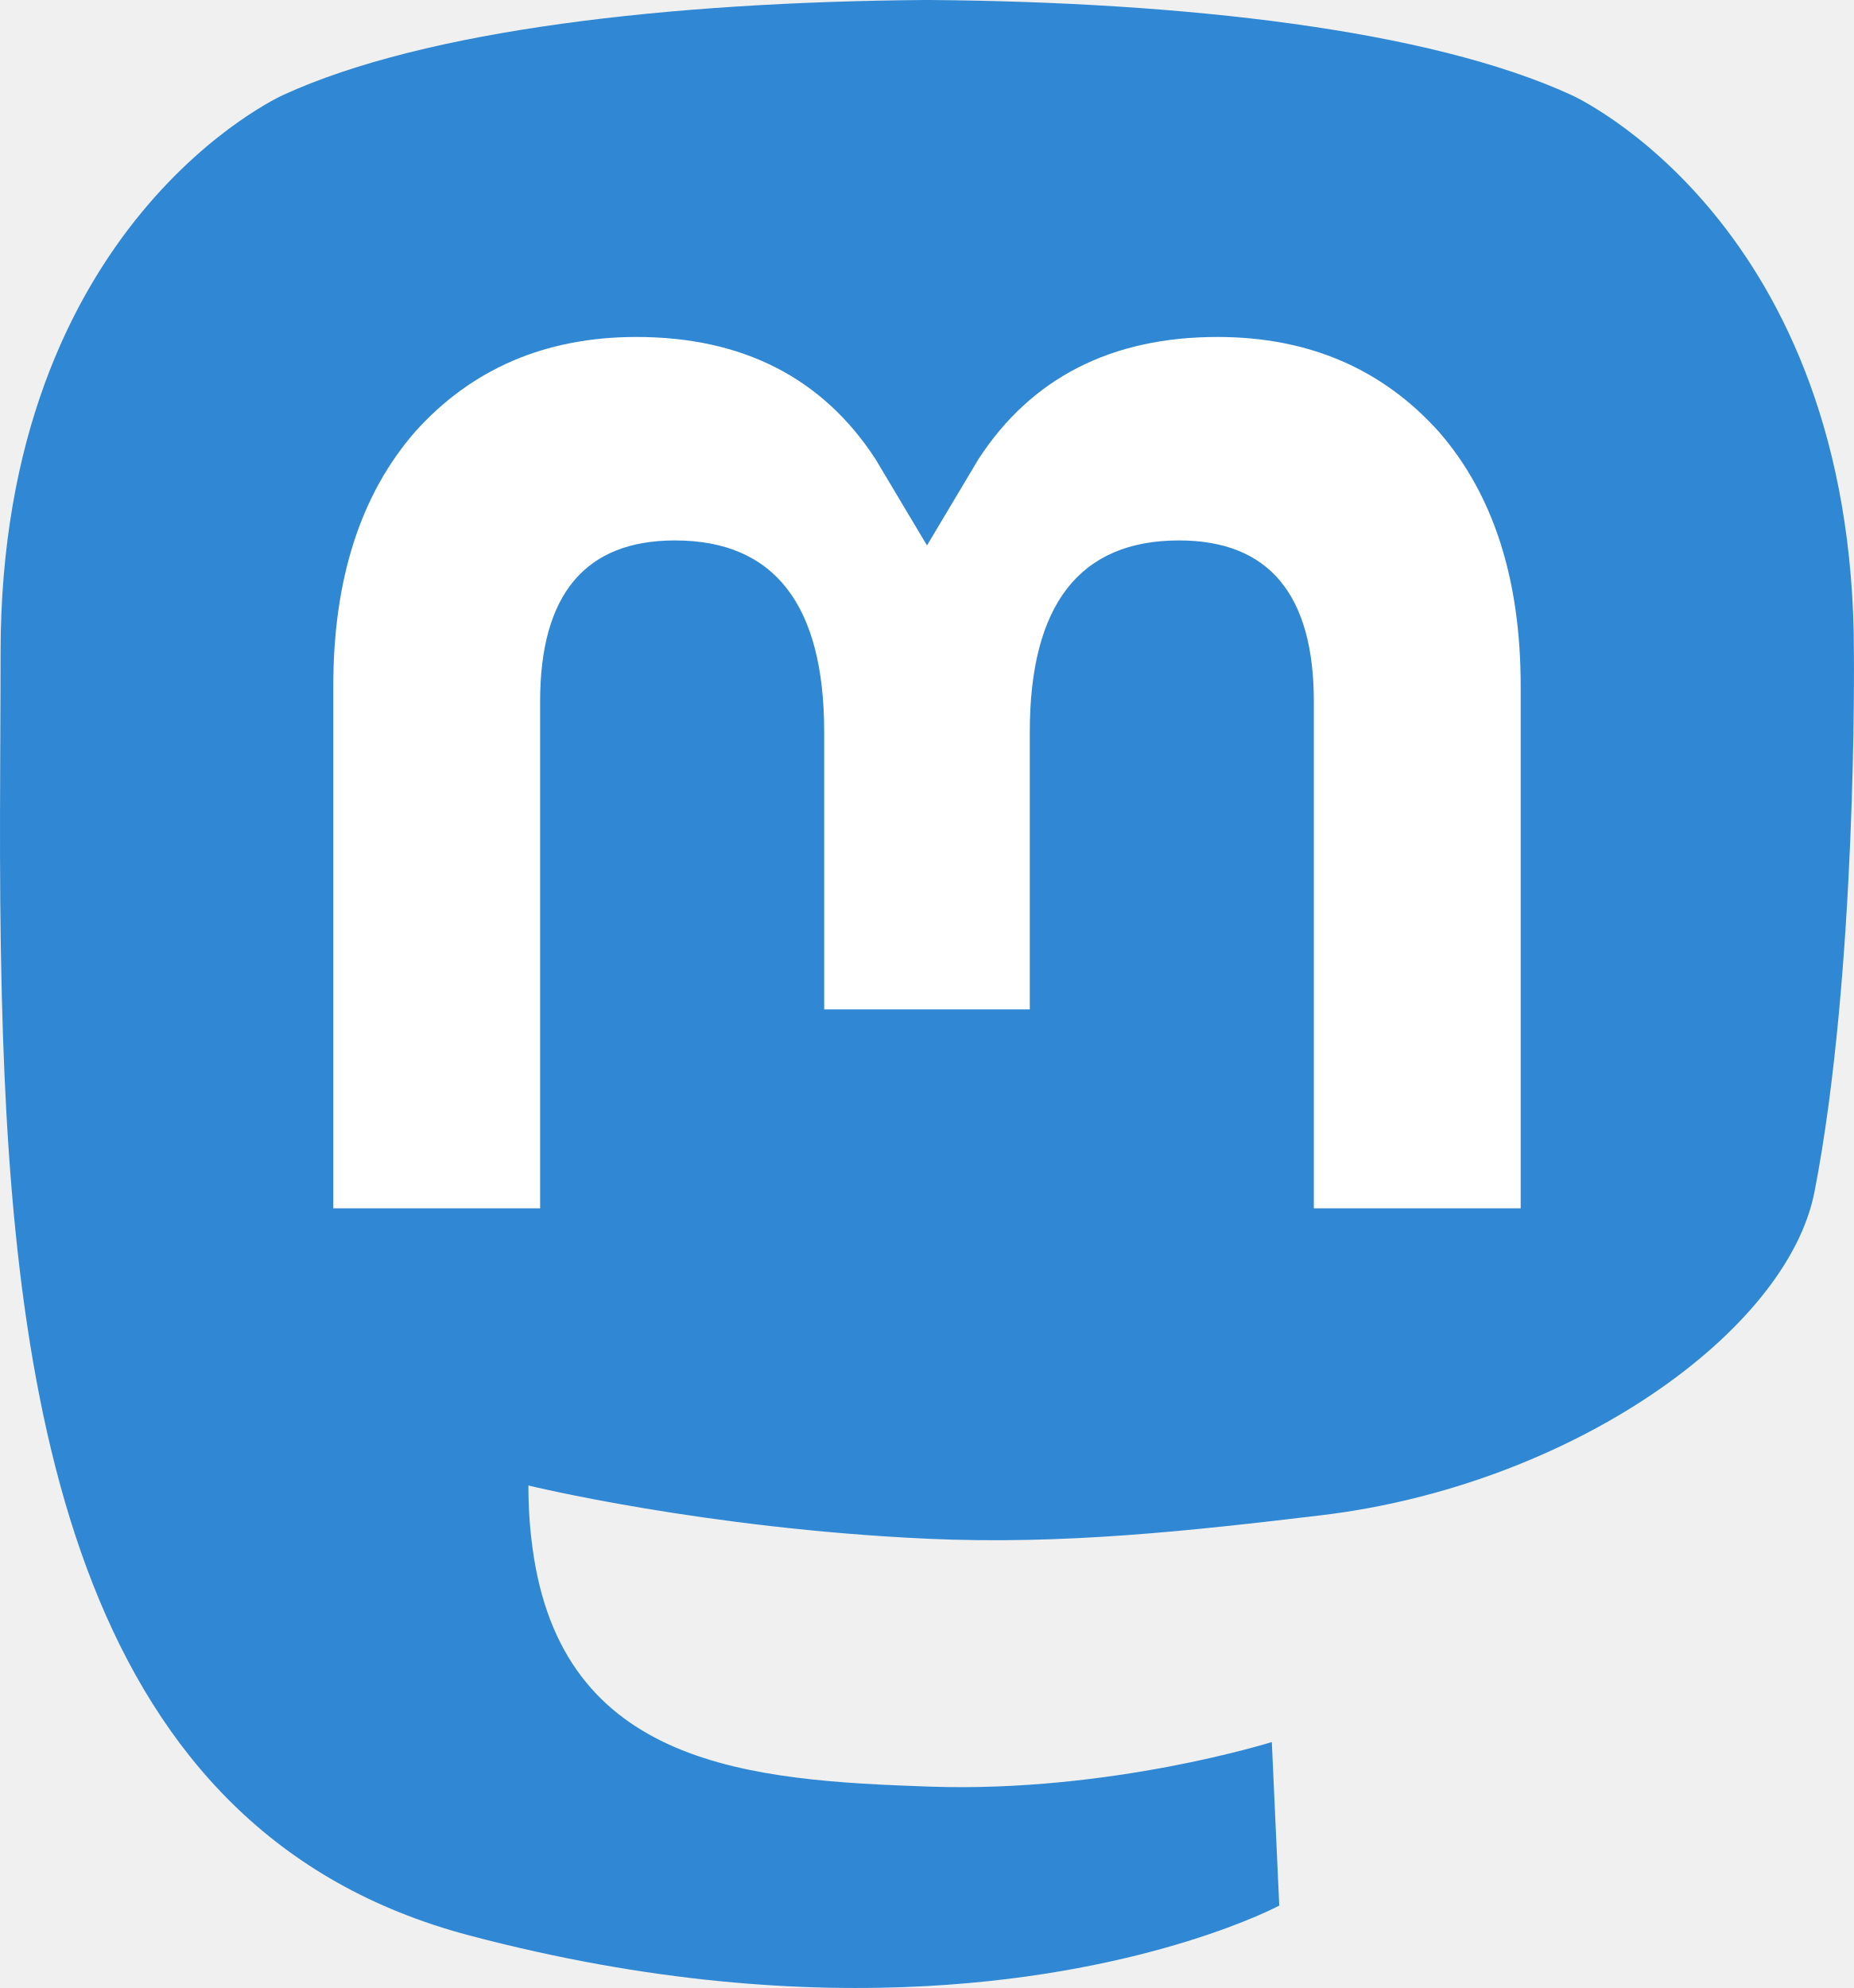
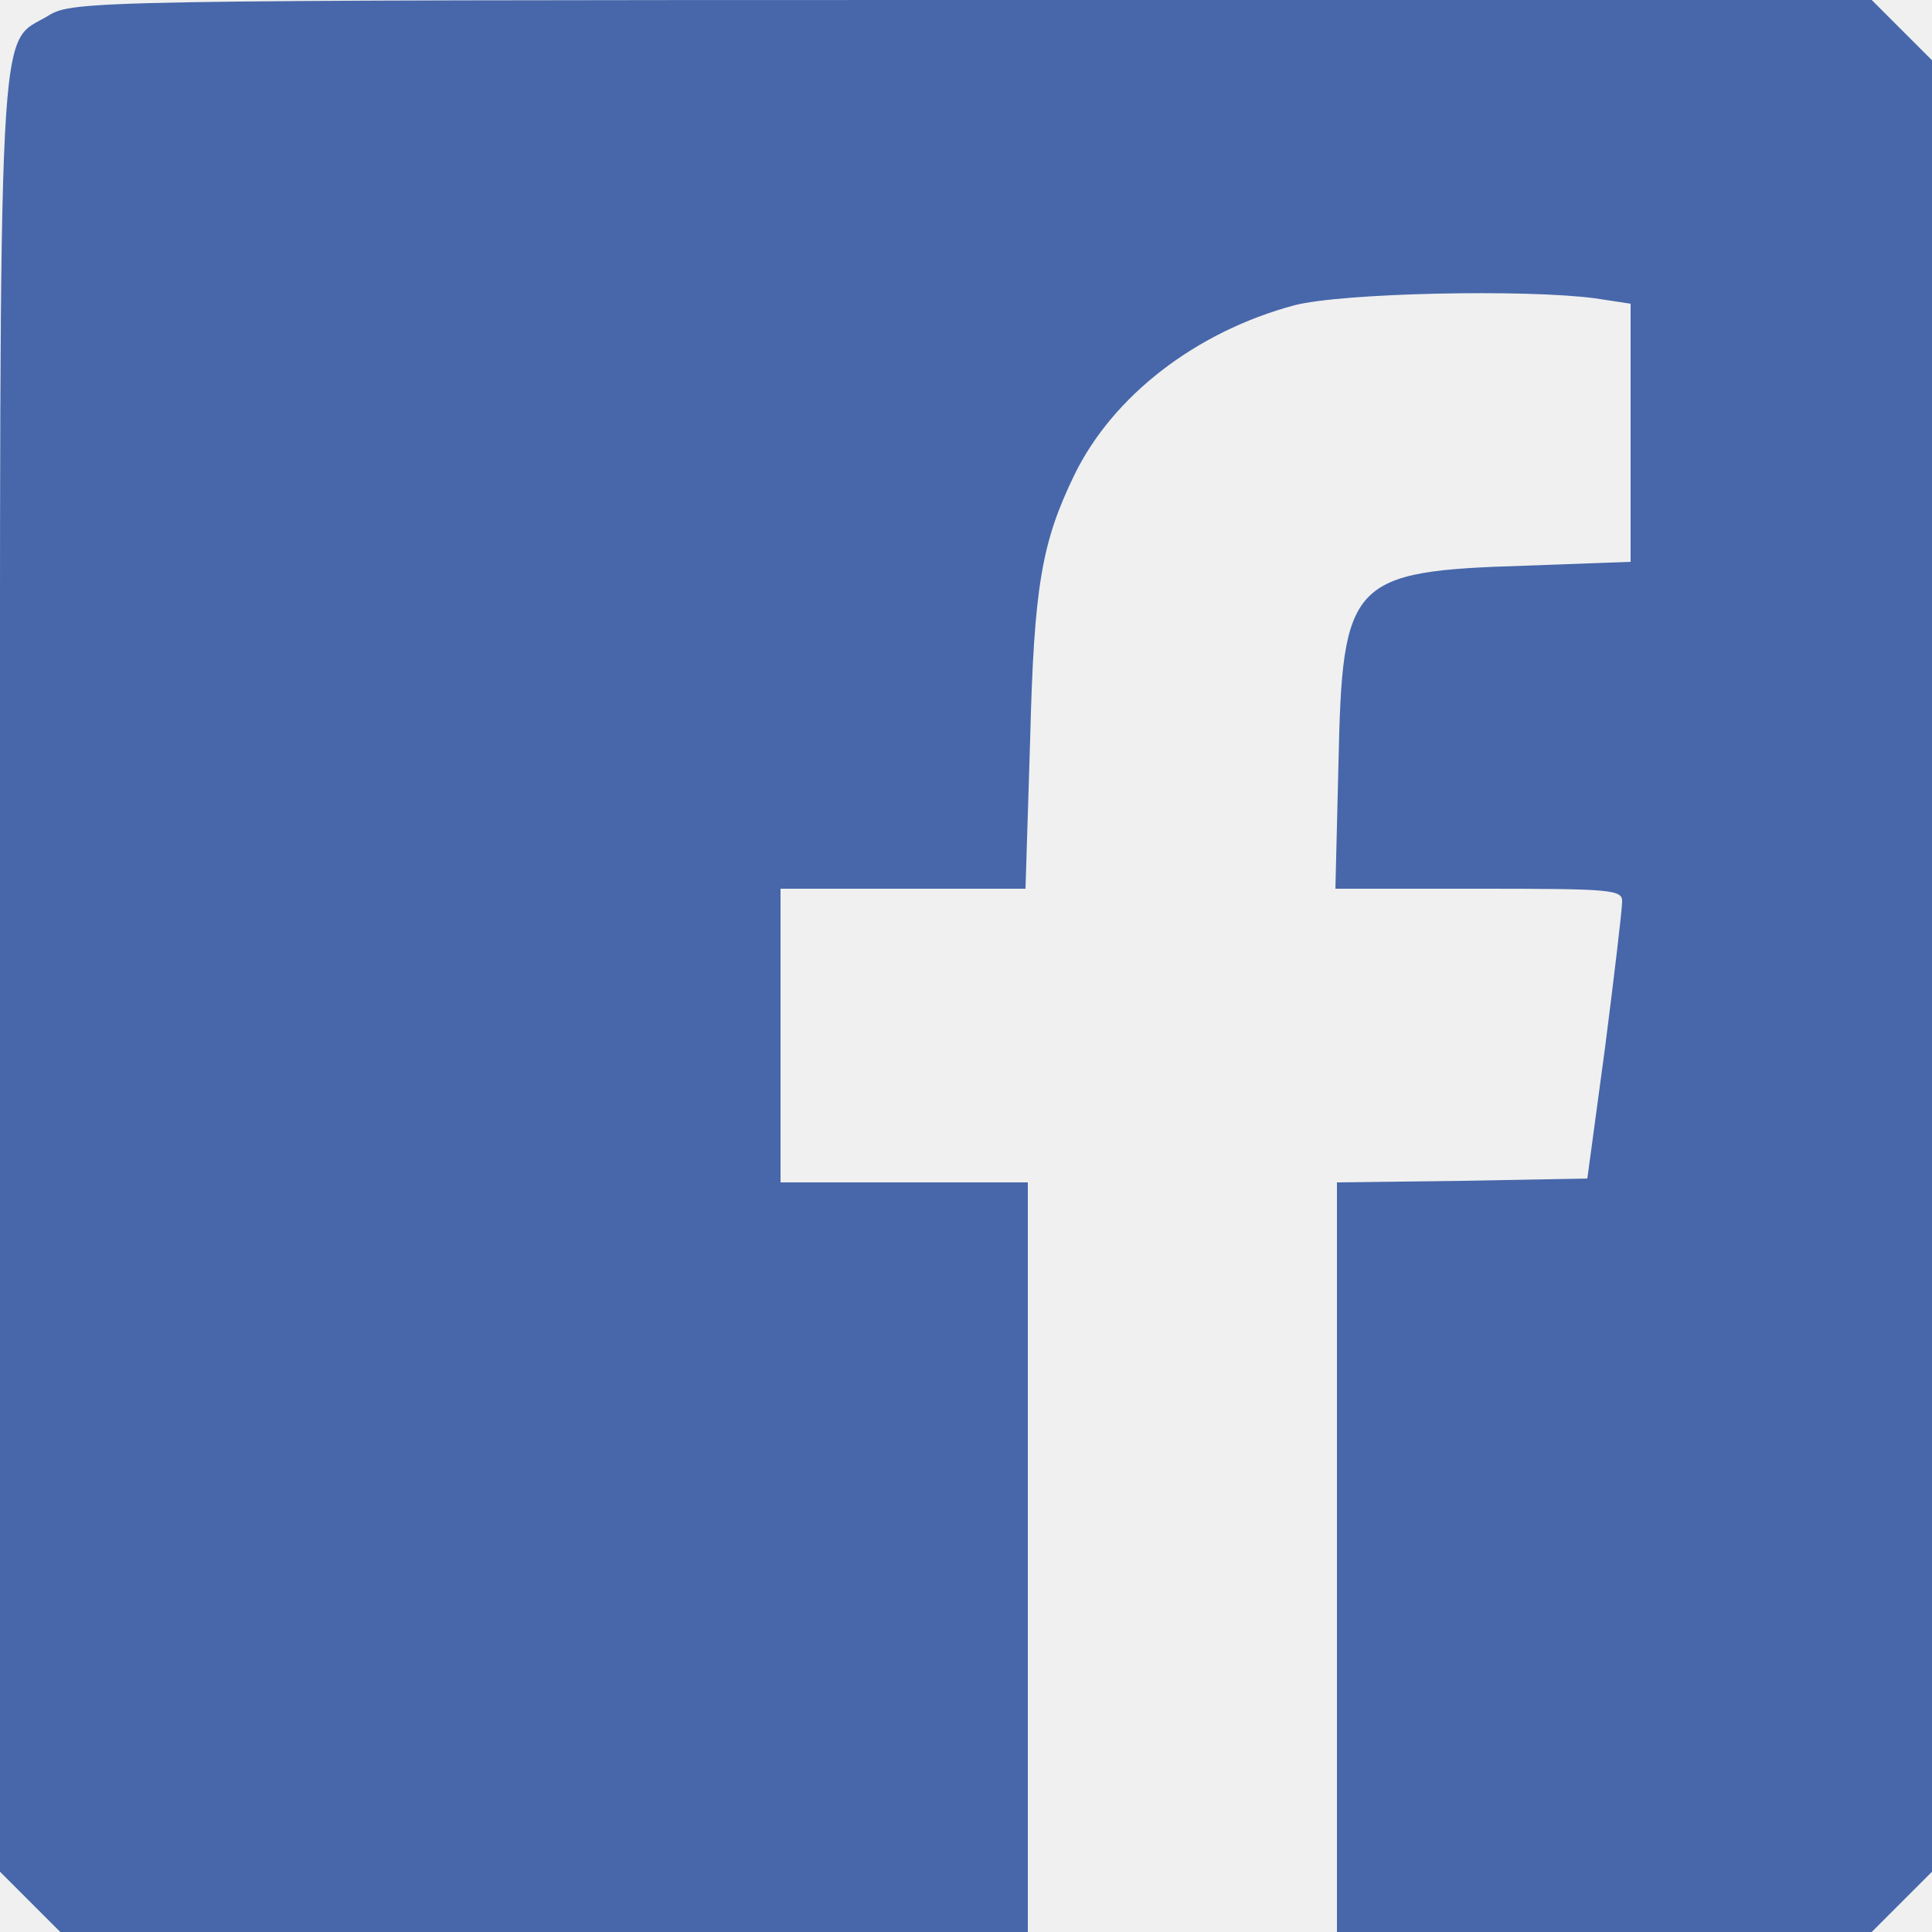
- <svg xmlns="http://www.w3.org/2000/svg" viewBox="0 0 216.414 232.01">
-   <path d="M211.807 139.088c-3.181 16.366-28.492 34.278-57.562 37.749-15.159 1.809-30.084 3.471-45.999 2.741-26.027-1.192-46.565-6.213-46.565-6.213 0 2.534.156 4.946.469 7.202 3.384 25.686 25.47 27.225 46.391 27.942 21.116.723 39.919-5.206 39.919-5.206l.868 19.09s-14.77 7.931-41.081 9.39c-14.509.797-32.524-.365-53.506-5.919C9.232 213.82 1.406 165.311.209 116.091c-.365-14.614-.14-28.394-.14-39.919 0-50.33 32.976-65.082 32.976-65.082C49.672 3.454 78.204.242 107.865 0h.729c29.661.242 58.211 3.454 74.838 11.09 0 0 32.975 14.752 32.975 65.082 0 0 .414 37.134-4.599 62.915" fill="#3088d4" />
-   <path d="M177.51 80.077v60.941h-24.144v-59.15c0-12.469-5.246-18.797-15.74-18.797-11.602 0-17.418 7.508-17.418 22.352v32.376H96.207V85.423c0-14.845-5.816-22.352-17.419-22.352-10.494 0-15.74 6.329-15.74 18.797v59.15H38.905V80.077c0-12.455 3.171-22.352 9.541-29.675 6.569-7.322 15.171-11.076 25.85-11.076 12.355 0 21.711 4.749 27.898 14.248l6.014 10.081 6.015-10.081c6.185-9.499 15.541-14.248 27.898-14.248 10.678 0 19.28 3.754 25.85 11.076 6.369 7.322 9.54 17.22 9.54 29.675" fill="#fff" />
+ <svg xmlns="http://www.w3.org/2000/svg" version="1.0" width="250pt" height="250pt" viewBox="0 0 250 250" preserveAspectRatio="xMidYMid meet">
+   <g transform="translate(0,250) scale(0.1,-0.1)" fill="#4767AA" stroke="none">
+     <path d="M63 2480 c-67 -41 -63 42 -63 -1241 l0 -1161 39 -39 39 -39 626 0 626 0 0 485 0 485 -160 0 -160 0 0 190 0 190 159 0 158 0 6 193 c5 199 15 255 57 342 50 103 158 186 285 220 62 16 298 21 389 9 l46 -7 0 -167 0 -167 -137 -5 c-226 -7 -236 -19 -241 -255 l-4 -163 186 0 c171 0 186 -1 185 -17 0 -10 -10 -94 -22 -188 l-23 -170 -162 -3 -162 -2 0 -485 0 -485 346 0 346 0 39 39 39 39 0 1172 0 1172 -39 39 -39 39 -1163 0 c-1137 0 -1165 -1 -1196 -20z" />
+   </g>
</svg>
